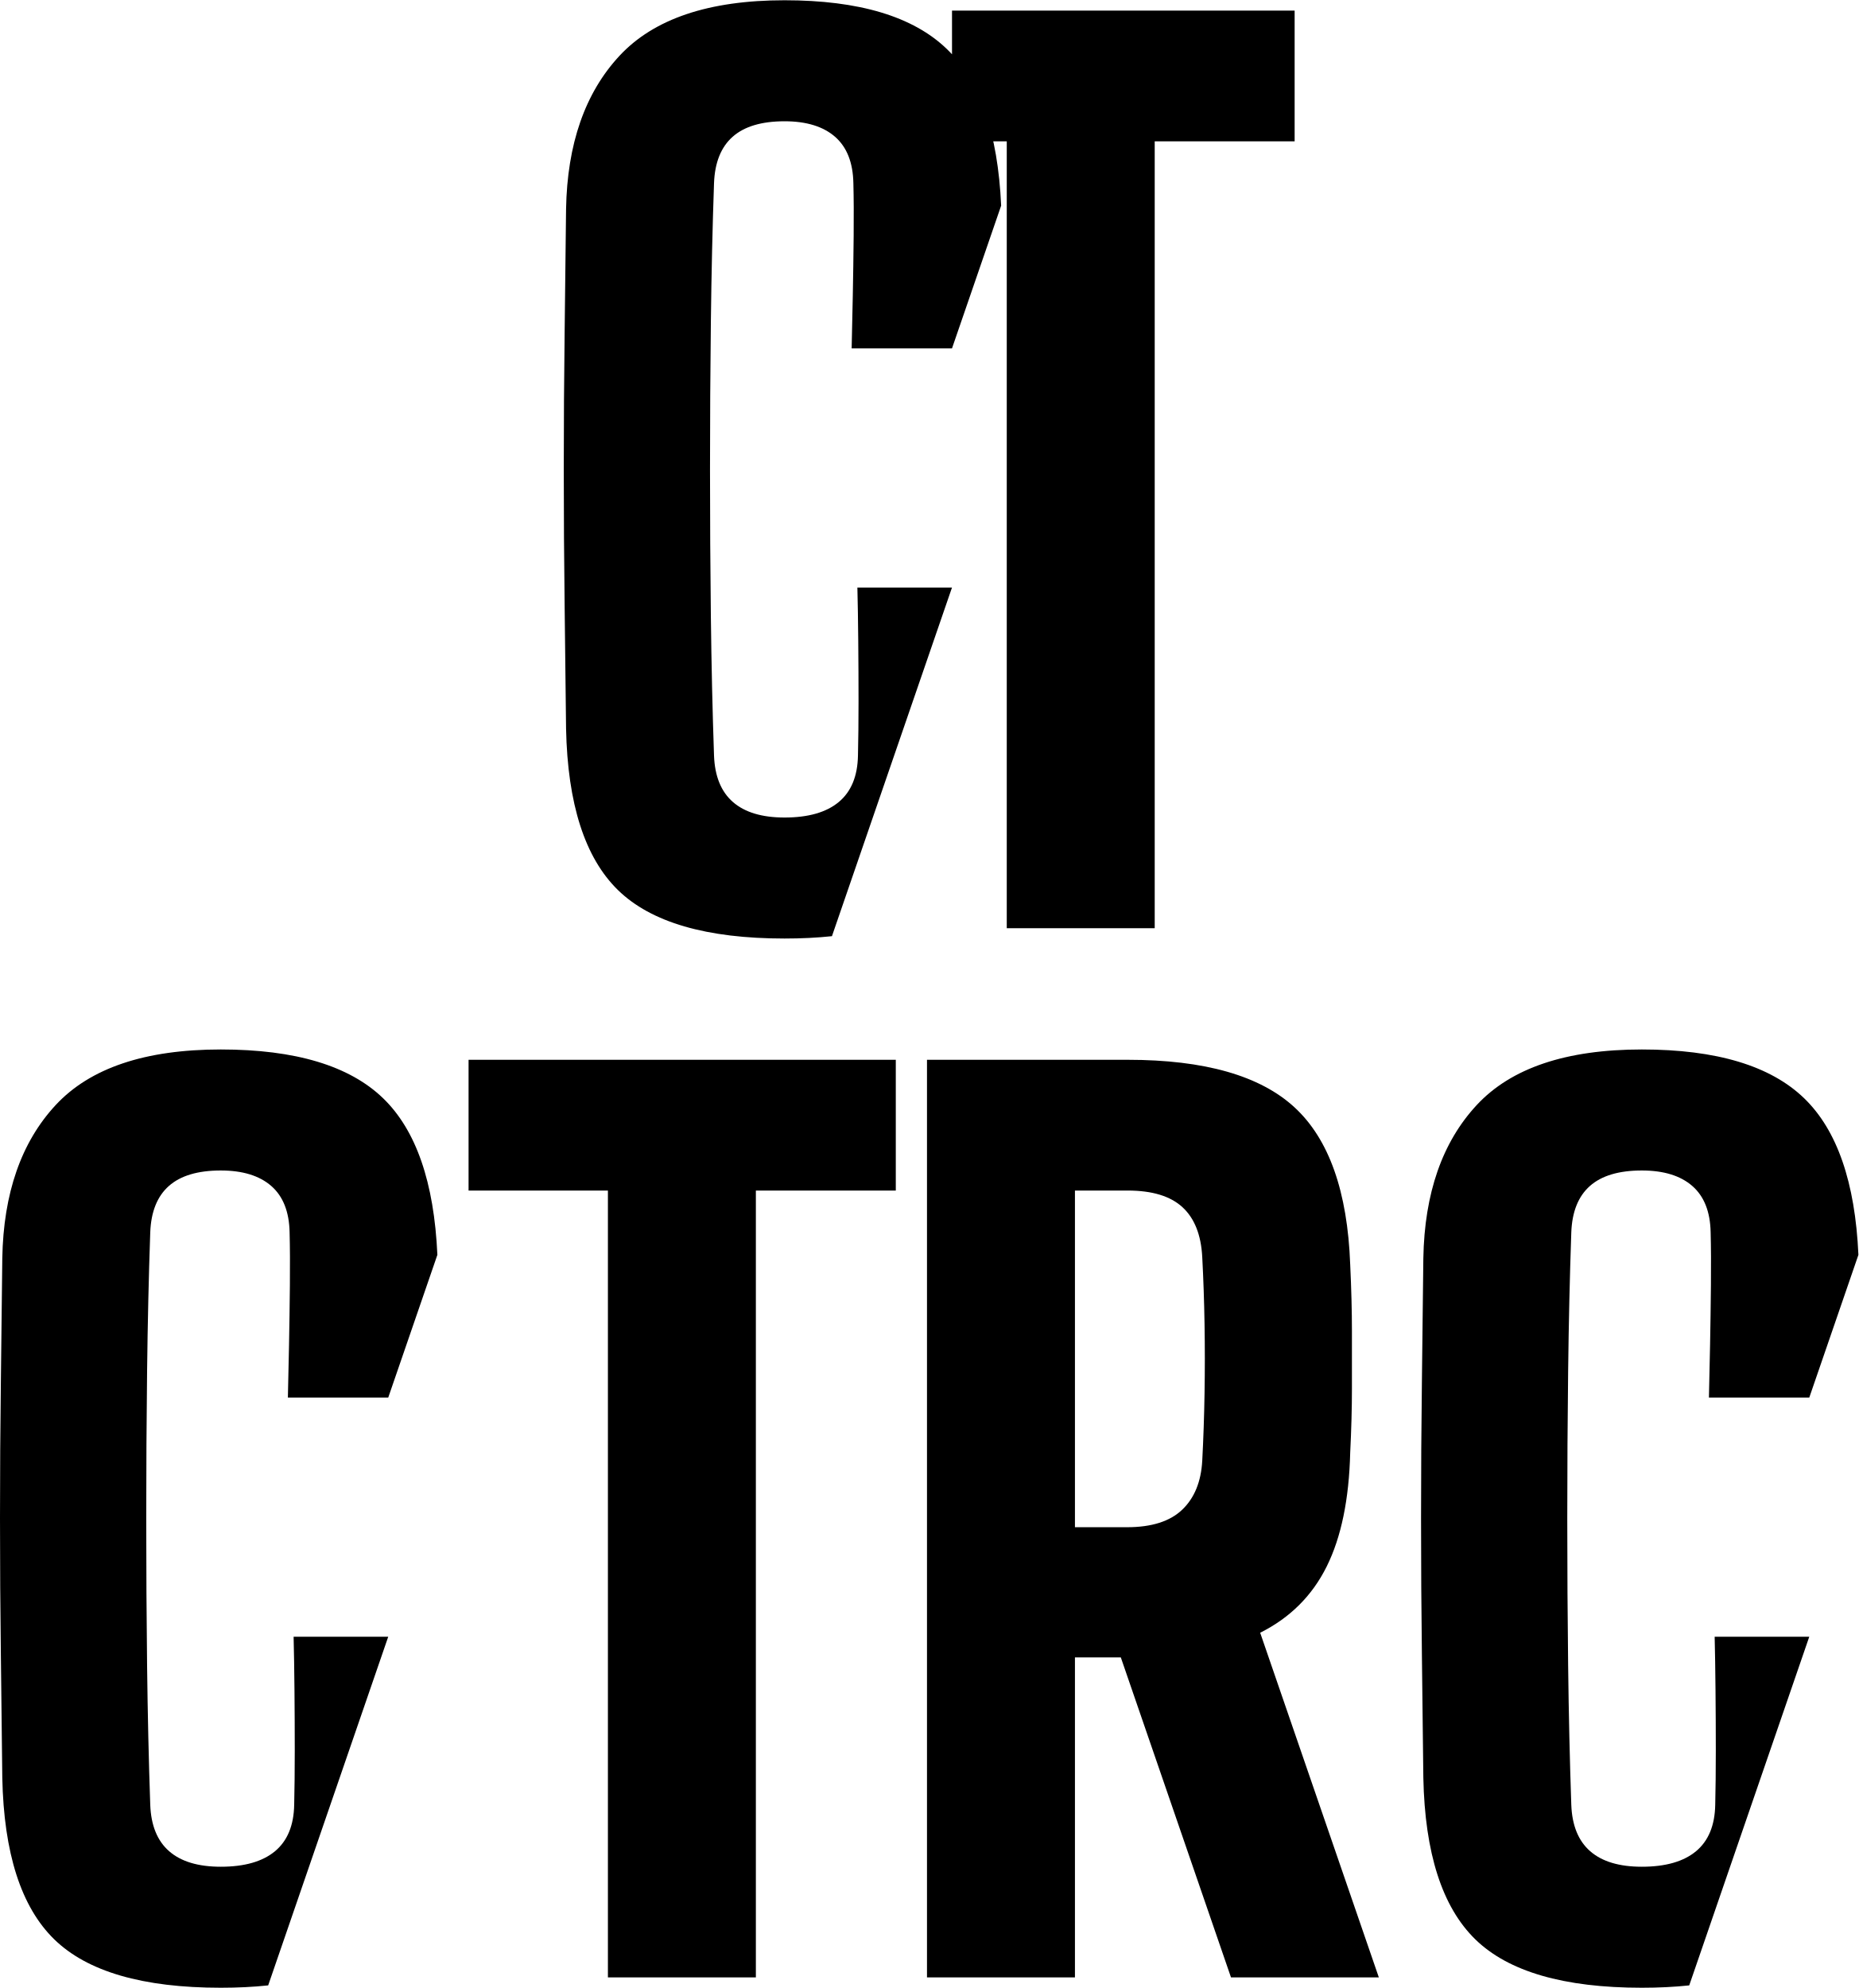
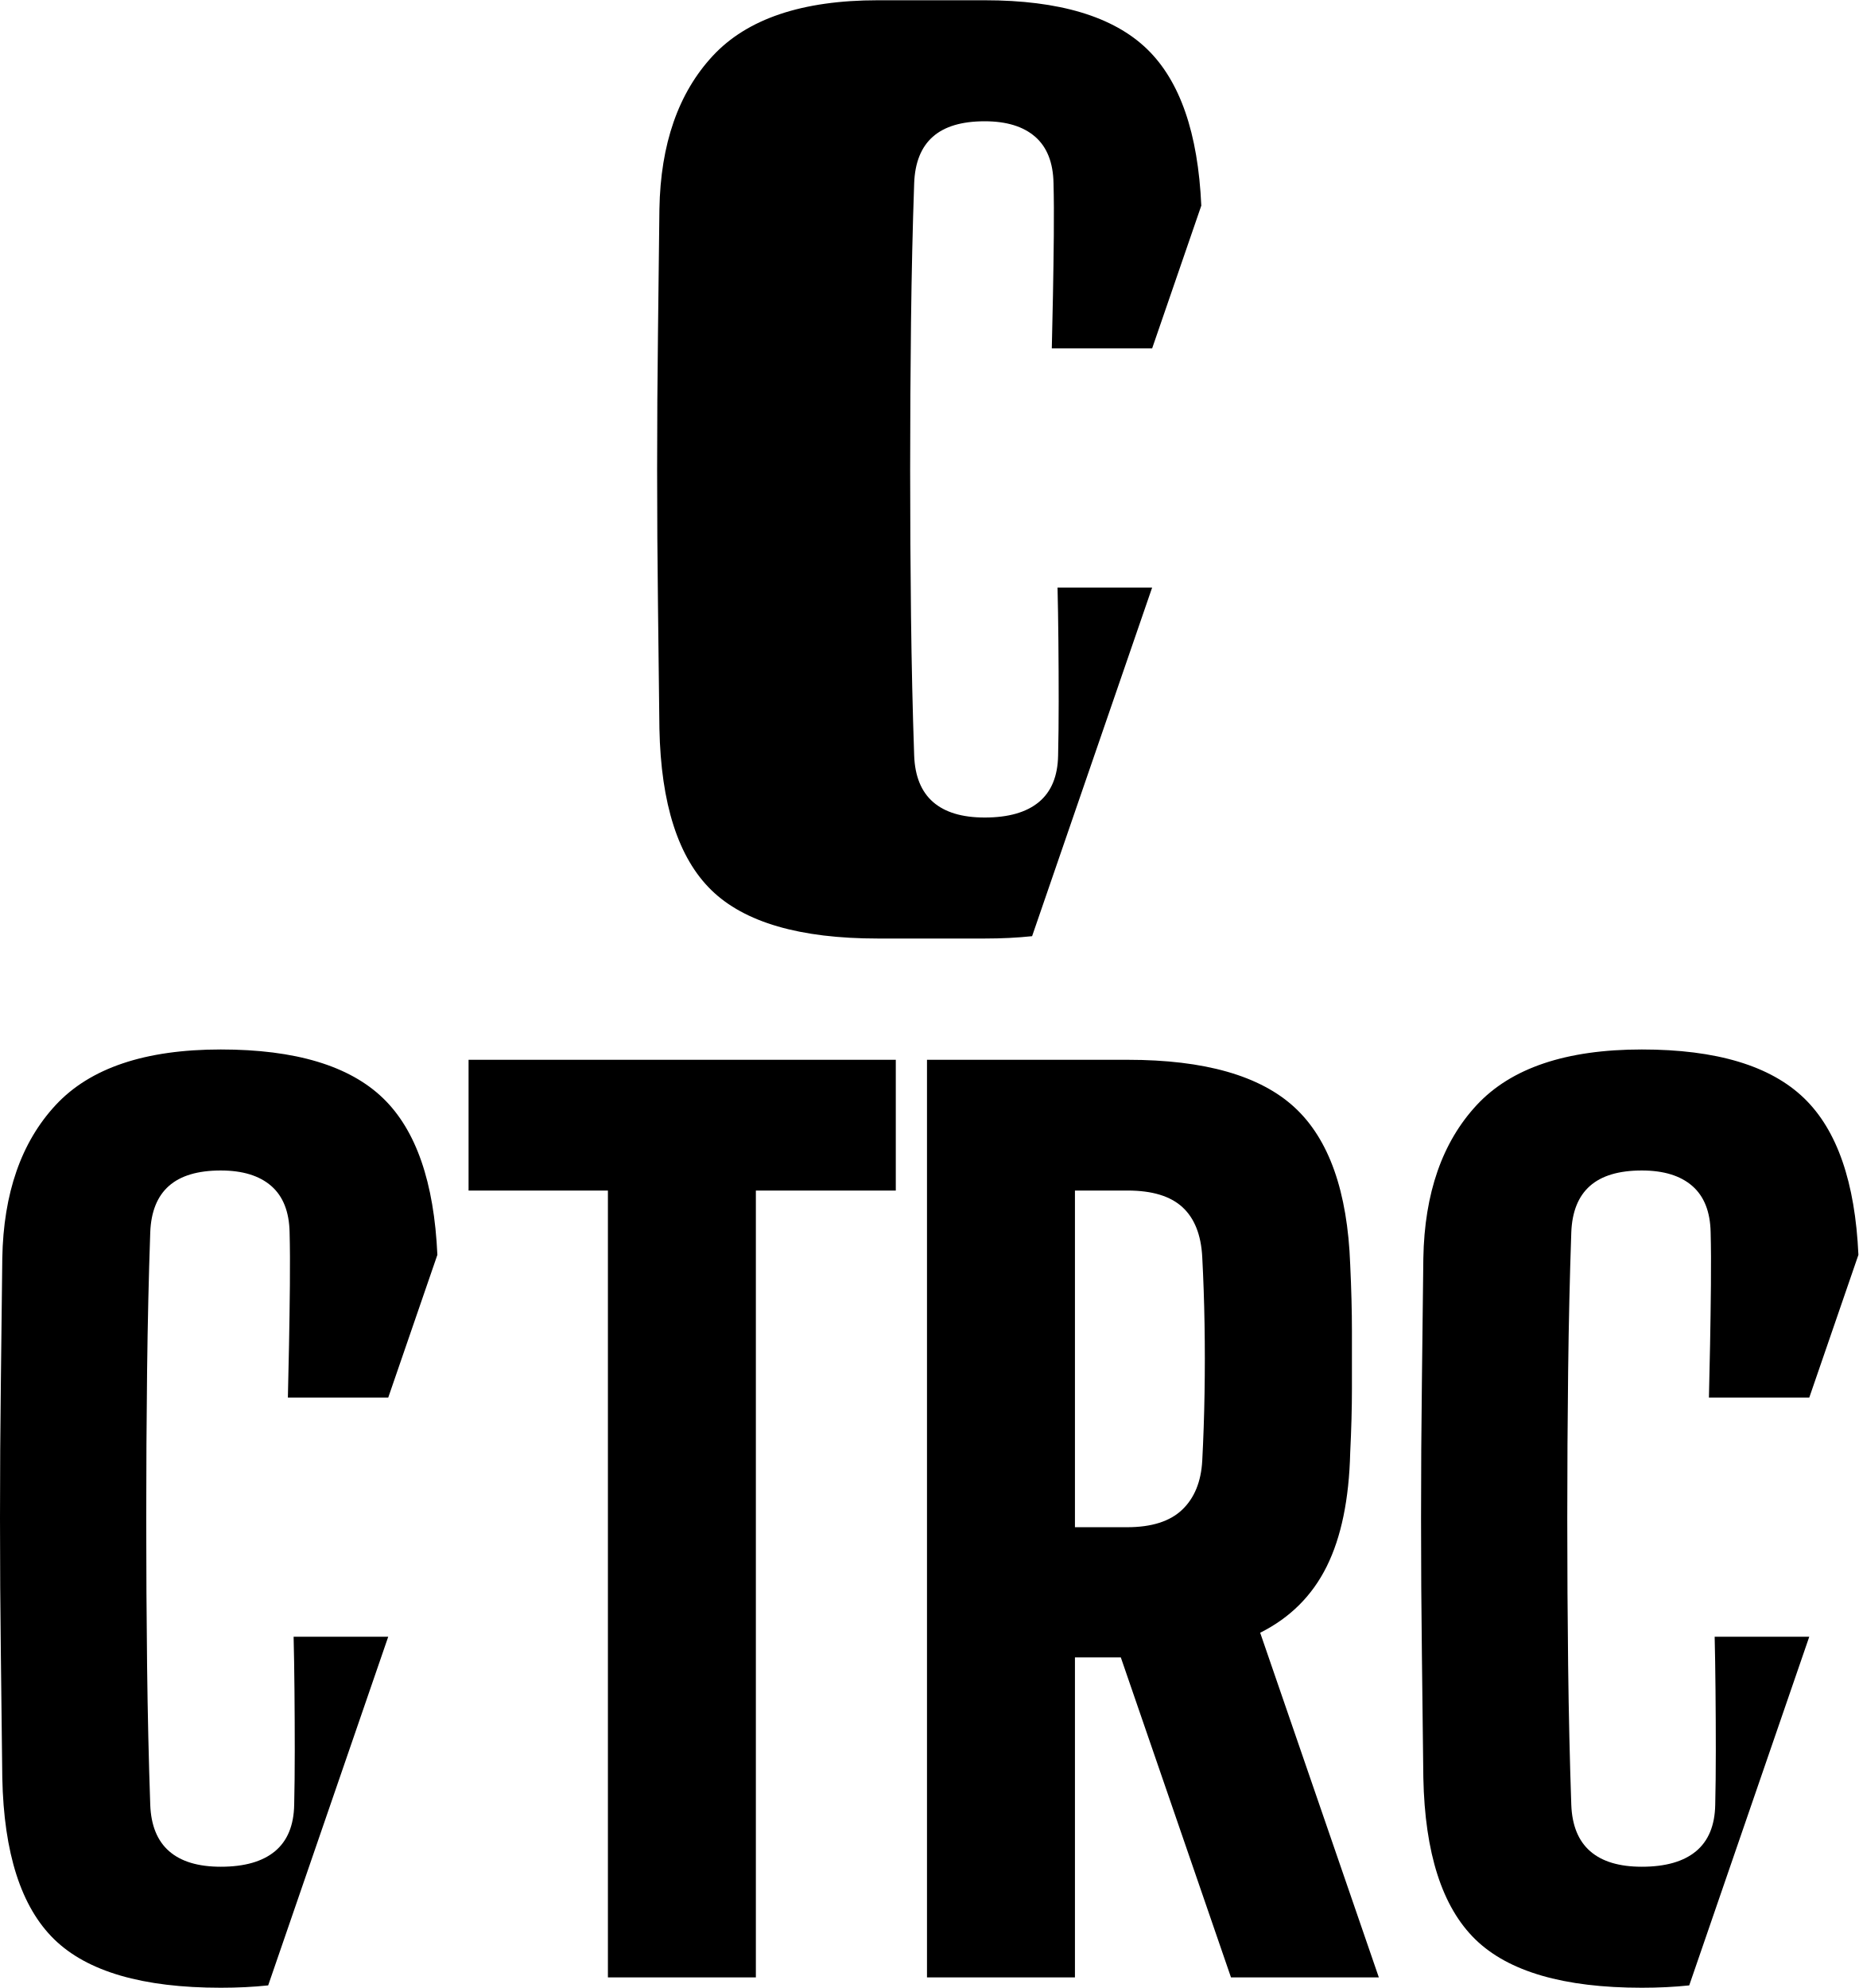
<svg xmlns="http://www.w3.org/2000/svg" viewBox="0 0 2025.43 2165.90" width="2025" height="2166">
-   <path d="M906.72 1019.94Q882.57 1022.5 855.07 1022.5Q727.57 1022.5 673.5 969.69Q619.44 916.88 616.94 793.75Q616.32 732.5 615.38 659.69Q614.44 586.88 614.44 510.94Q614.44 435 615.38 362.19Q616.32 289.38 616.94 227.5Q618.82 121.25 675.07 60.63Q731.32 0 855.07 0Q976.94 0 1031.94 53.13Q1085.83 105.18 1091.12 223.82L1037.56 379.38L928.19 379.38Q928.82 354.38 929.44 321.88Q930.07 289.38 930.38 256.56Q930.69 223.75 930.07 199.38Q929.44 165.63 910.07 148.75Q890.69 131.88 855.07 131.88Q817.57 131.88 798.5 148.75Q779.44 165.63 778.19 199.38Q775.69 271.25 774.75 350.63Q773.82 430 773.82 511.25Q773.82 592.5 774.75 671.56Q775.69 750.63 778.19 823.13Q779.44 856.88 798.82 873.75Q818.19 890.63 855.07 890.63Q893.82 890.63 914.13 873.75Q934.44 856.88 935.07 823.13Q935.69 796.88 935.69 764.06Q935.69 731.25 935.38 698.13Q935.07 665 934.44 640L1037.55 640L906.72 1019.94ZM1037.57 11.25L1410.99 11.25L1410.99 153.75L1258.49 153.75L1258.49 1011.25L1097.24 1011.25L1097.24 153.75L1037.57 153.75L1037.57 11.25ZM292.28 2163.34Q268.13 2165.9 240.63 2165.9Q113.13 2165.9 59.06 2113.09Q5 2060.28 2.5 1937.15Q1.88 1875.9 0.94 1803.09Q0 1730.28 0 1654.34Q0 1578.4 0.94 1505.59Q1.88 1432.78 2.5 1370.9Q4.38 1264.65 60.63 1204.03Q116.88 1143.4 240.63 1143.4Q362.5 1143.4 417.5 1196.53Q471.39 1248.58 476.68 1367.22L423.12 1522.78L313.75 1522.78Q314.38 1497.78 315 1465.28Q315.63 1432.78 315.94 1399.96Q316.25 1367.15 315.63 1342.78Q315 1309.03 295.63 1292.15Q276.25 1275.28 240.63 1275.28Q203.13 1275.28 184.06 1292.15Q165 1309.03 163.75 1342.78Q161.25 1414.65 160.31 1494.03Q159.38 1573.4 159.38 1654.65Q159.38 1735.9 160.31 1814.96Q161.25 1894.03 163.75 1966.53Q165 2000.28 184.38 2017.15Q203.75 2034.03 240.63 2034.03Q279.38 2034.03 299.69 2017.15Q320 2000.28 320.63 1966.53Q321.25 1940.28 321.25 1907.46Q321.25 1874.65 320.94 1841.53Q320.63 1808.4 320 1783.4L423.11 1783.4L292.28 2163.34ZM662.55 2154.65L662.55 1297.15L510.68 1297.15L510.68 1154.65L976.3 1154.65L976.3 1297.15L823.8 1297.15L823.8 2154.65L662.55 2154.65ZM1010.3 2154.65L1010.3 1154.65L1229.05 1154.65Q1354.68 1154.65 1410.93 1206.53Q1467.18 1258.4 1471.55 1377.78Q1473.43 1417.78 1473.43 1449.96Q1473.43 1482.15 1473.43 1513.4Q1473.43 1544.65 1471.55 1582.78Q1469.68 1659.03 1445.93 1706.84Q1422.18 1754.65 1373.43 1779.03L1502.76 2154.65L1341.63 2154.65L1221.55 1805.9L1171.55 1805.9L1171.55 2154.65L1010.3 2154.65ZM1171.55 1664.03L1228.43 1664.03Q1268.43 1664.03 1288.43 1644.96Q1308.43 1625.9 1310.3 1591.53Q1312.18 1555.9 1312.8 1518.09Q1313.43 1480.28 1312.8 1442.78Q1312.18 1405.28 1310.3 1369.65Q1308.43 1333.4 1288.74 1315.28Q1269.05 1297.15 1229.05 1297.15L1171.55 1297.15L1171.55 1664.03ZM1841.04 2163.34Q1816.88 2165.9 1789.38 2165.9Q1661.88 2165.9 1607.82 2113.09Q1553.76 2060.28 1551.26 1937.15Q1550.63 1875.9 1549.69 1803.09Q1548.76 1730.28 1548.76 1654.34Q1548.76 1578.4 1549.69 1505.59Q1550.63 1432.78 1551.26 1370.9Q1553.13 1264.65 1609.38 1204.03Q1665.63 1143.4 1789.38 1143.4Q1911.26 1143.4 1966.26 1196.53Q2020.14 1248.58 2025.43 1367.22L1971.87 1522.78L1862.51 1522.78Q1863.13 1497.78 1863.76 1465.28Q1864.38 1432.78 1864.69 1399.96Q1865.01 1367.15 1864.38 1342.78Q1863.76 1309.03 1844.38 1292.15Q1825.01 1275.28 1789.38 1275.28Q1751.88 1275.28 1732.82 1292.15Q1713.76 1309.03 1712.51 1342.78Q1710.01 1414.65 1709.07 1494.03Q1708.13 1573.4 1708.13 1654.65Q1708.13 1735.9 1709.07 1814.96Q1710.01 1894.03 1712.51 1966.53Q1713.76 2000.28 1733.13 2017.15Q1752.51 2034.03 1789.38 2034.03Q1828.13 2034.03 1848.44 2017.15Q1868.76 2000.28 1869.38 1966.53Q1870.01 1940.28 1870.01 1907.46Q1870.01 1874.65 1869.69 1841.53Q1869.38 1808.4 1868.76 1783.4L1971.86 1783.4L1841.04 2163.34Z" fill="#000" />
+   <path d="M956.8 0L1073.2 0Q1195.08 0 1250.08 53.13Q1303.97 105.18 1309.26 223.82L1255.69 379.38L1146.33 379.38Q1146.95 354.38 1147.58 321.88Q1148.2 289.38 1148.52 256.56Q1148.83 223.75 1148.2 199.38Q1147.58 165.63 1128.2 148.75Q1108.83 131.88 1073.2 131.88Q1035.7 131.88 1016.64 148.75Q997.58 165.63 996.33 199.38Q993.83 271.25 992.89 350.63Q991.95 430 991.95 511.25Q991.95 592.5 992.89 671.56Q993.83 750.63 996.33 823.13Q997.58 856.88 1016.95 873.75Q1036.33 890.63 1073.2 890.63Q1111.95 890.63 1132.27 873.75Q1152.58 856.88 1153.2 823.13Q1153.83 796.88 1153.83 764.06Q1153.83 731.25 1153.52 698.13Q1153.2 665 1152.58 640L1255.69 640L1124.86 1019.94Q1100.7 1022.5 1073.2 1022.5L956.8 1022.5Q829.3 1022.5 775.24 969.69Q721.18 916.88 718.68 793.75Q718.05 732.5 717.12 659.69Q716.18 586.88 716.18 510.94Q716.18 435 717.12 362.19Q718.05 289.38 718.68 227.5Q720.55 121.25 776.8 60.63Q833.05 0 956.8 0ZM292.28 2163.34Q268.13 2165.9 240.63 2165.9Q113.13 2165.9 59.06 2113.09Q5 2060.28 2.5 1937.15Q1.88 1875.9 0.94 1803.09Q0 1730.28 0 1654.34Q0 1578.4 0.94 1505.59Q1.88 1432.78 2.5 1370.9Q4.38 1264.65 60.63 1204.03Q116.88 1143.4 240.63 1143.4Q362.5 1143.4 417.5 1196.53Q471.39 1248.58 476.68 1367.22L423.12 1522.78L313.75 1522.78Q314.38 1497.78 315 1465.28Q315.63 1432.78 315.94 1399.96Q316.25 1367.15 315.63 1342.78Q315 1309.03 295.63 1292.15Q276.25 1275.28 240.63 1275.28Q203.13 1275.28 184.06 1292.15Q165 1309.03 163.75 1342.78Q161.25 1414.65 160.31 1494.03Q159.38 1573.4 159.38 1654.65Q159.38 1735.9 160.31 1814.96Q161.25 1894.03 163.75 1966.53Q165 2000.28 184.38 2017.15Q203.75 2034.03 240.63 2034.03Q279.38 2034.03 299.69 2017.15Q320 2000.28 320.63 1966.53Q321.25 1940.28 321.25 1907.46Q321.25 1874.65 320.94 1841.53Q320.63 1808.4 320 1783.4L423.11 1783.4L292.28 2163.34ZM662.55 2154.65L662.55 1297.15L510.68 1297.15L510.68 1154.65L976.3 1154.65L976.3 1297.15L823.8 1297.15L823.8 2154.65L662.55 2154.65ZM1010.3 2154.65L1010.3 1154.65L1229.05 1154.65Q1354.68 1154.65 1410.93 1206.53Q1467.18 1258.4 1471.55 1377.78Q1473.43 1417.78 1473.43 1449.96Q1473.43 1482.15 1473.43 1513.4Q1473.43 1544.65 1471.55 1582.78Q1469.68 1659.03 1445.93 1706.84Q1422.18 1754.65 1373.43 1779.03L1502.76 2154.65L1341.63 2154.65L1221.55 1805.9L1171.55 1805.9L1171.55 2154.65L1010.3 2154.65ZM1171.55 1664.03L1228.43 1664.03Q1268.43 1664.03 1288.43 1644.96Q1308.43 1625.9 1310.3 1591.53Q1312.18 1555.9 1312.8 1518.09Q1313.43 1480.28 1312.8 1442.78Q1312.18 1405.28 1310.3 1369.65Q1308.43 1333.4 1288.74 1315.28Q1269.05 1297.15 1229.05 1297.15L1171.55 1297.15L1171.55 1664.03ZM1841.04 2163.34Q1816.88 2165.9 1789.38 2165.9Q1661.88 2165.9 1607.82 2113.09Q1553.76 2060.28 1551.26 1937.15Q1550.63 1875.9 1549.69 1803.09Q1548.76 1730.28 1548.76 1654.34Q1548.76 1578.4 1549.69 1505.59Q1550.63 1432.78 1551.26 1370.9Q1553.13 1264.65 1609.38 1204.03Q1665.63 1143.4 1789.38 1143.4Q1911.26 1143.4 1966.26 1196.53Q2020.14 1248.58 2025.43 1367.22L1971.87 1522.78L1862.51 1522.78Q1863.13 1497.78 1863.76 1465.28Q1864.38 1432.78 1864.69 1399.96Q1865.01 1367.15 1864.38 1342.78Q1863.76 1309.03 1844.38 1292.15Q1825.01 1275.28 1789.38 1275.28Q1751.88 1275.28 1732.82 1292.15Q1713.76 1309.03 1712.51 1342.78Q1710.01 1414.65 1709.07 1494.03Q1708.13 1573.4 1708.13 1654.65Q1708.13 1735.9 1709.07 1814.96Q1710.01 1894.03 1712.51 1966.53Q1713.76 2000.28 1733.13 2017.15Q1752.51 2034.03 1789.38 2034.03Q1828.13 2034.03 1848.44 2017.15Q1868.76 2000.28 1869.38 1966.53Q1870.01 1940.28 1870.01 1907.46Q1870.01 1874.65 1869.69 1841.53Q1869.38 1808.4 1868.76 1783.4L1971.86 1783.4L1841.04 2163.34Z" fill="#000" />
</svg>
